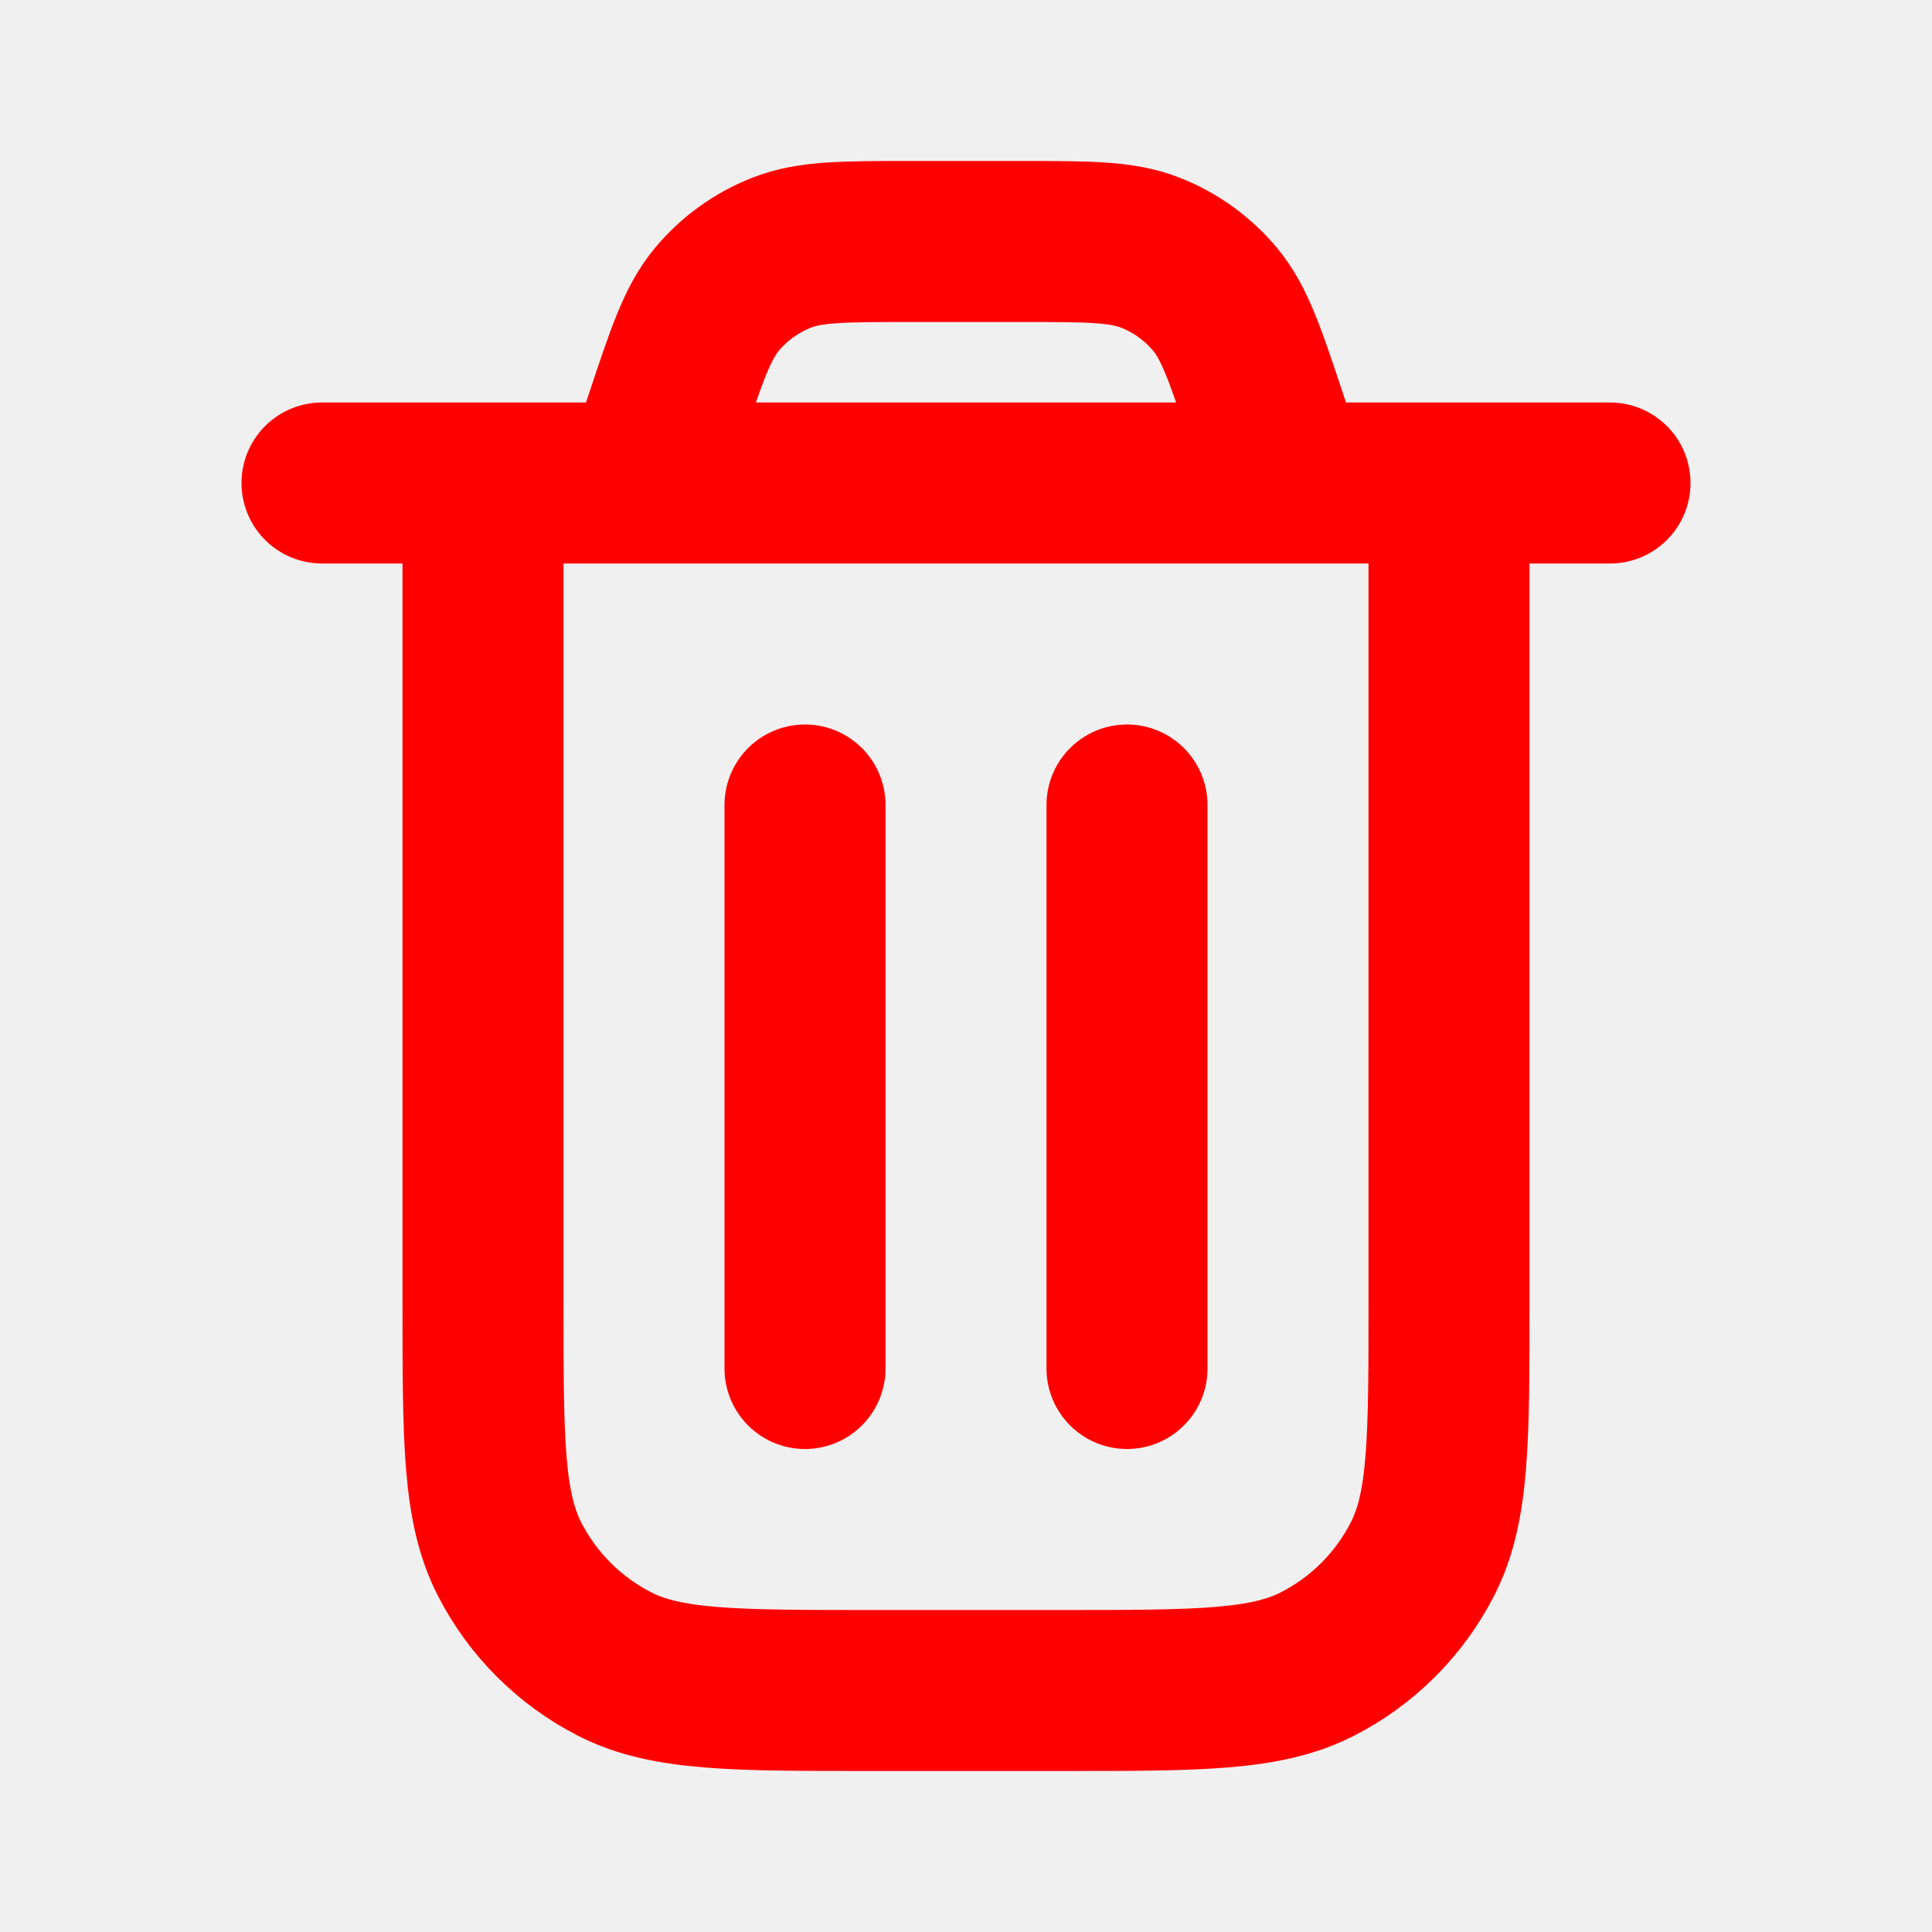
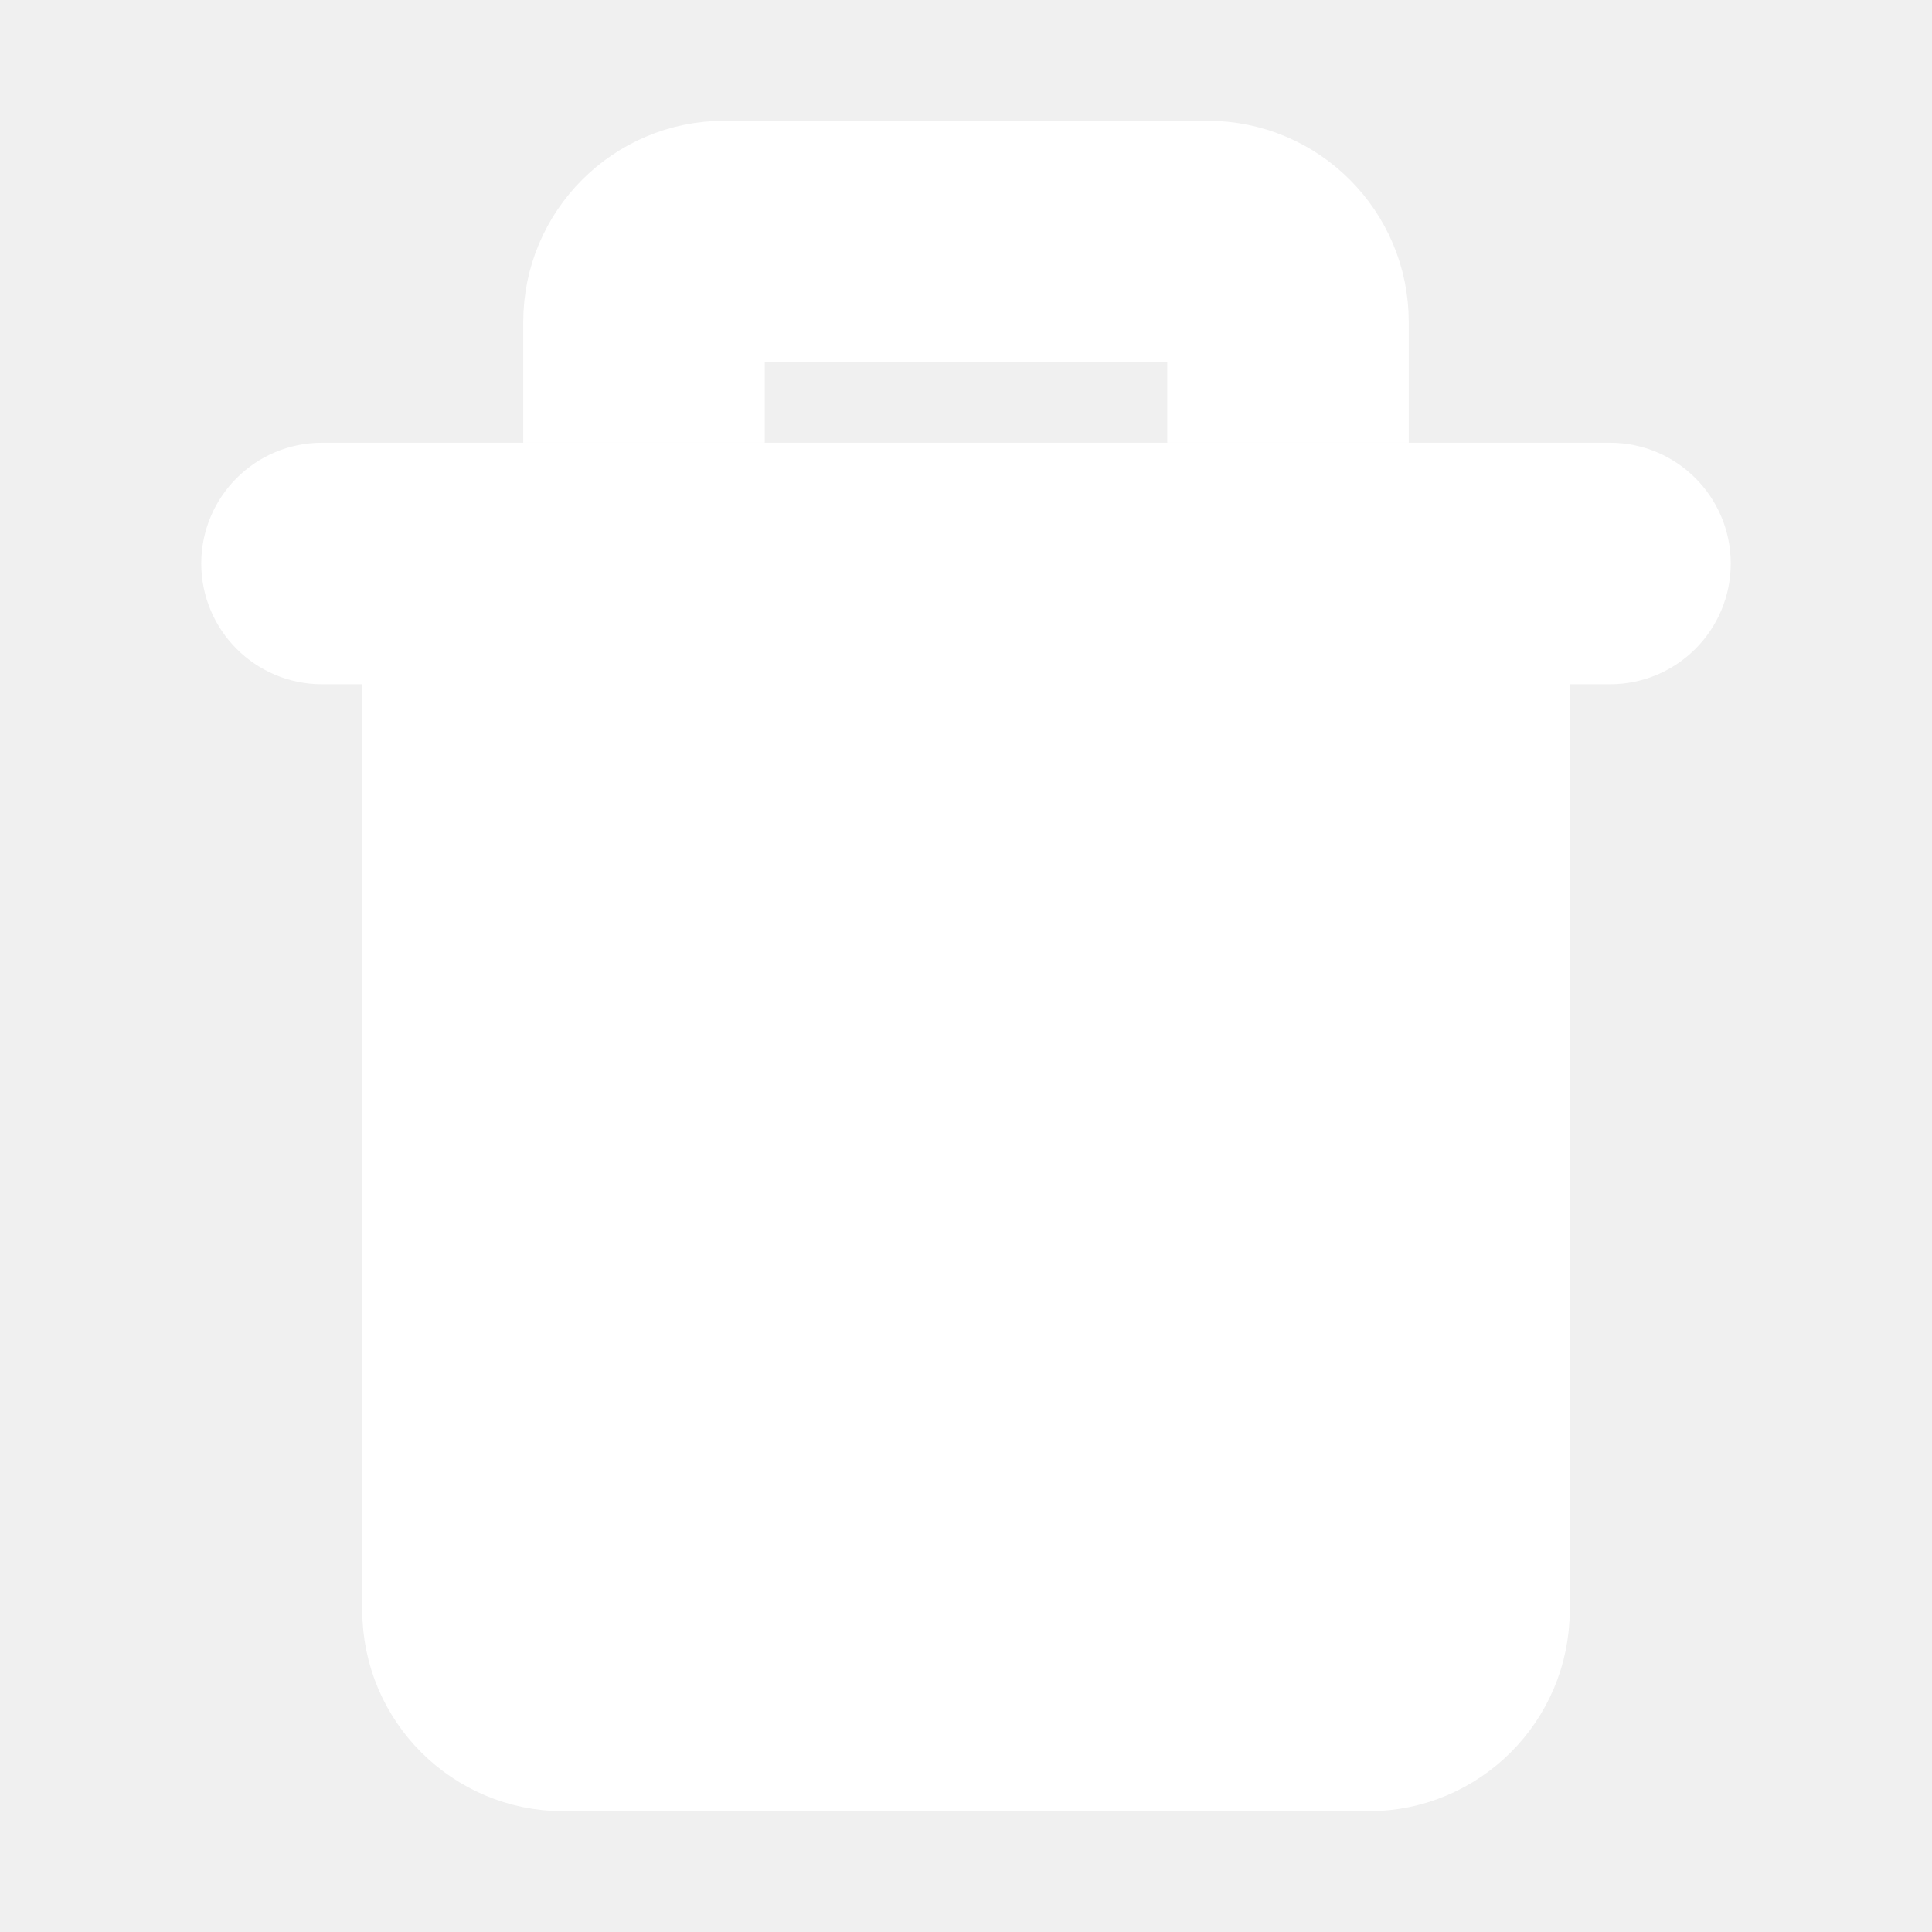
- <svg xmlns="http://www.w3.org/2000/svg" width="800px" height="800px" viewBox="0 0 24 24" fill="none" stroke="#ffffff">
+ <svg xmlns="http://www.w3.org/2000/svg" fill="#ffffff" width="800px" height="800px" viewBox="0 0 24 24" id="delete" class="icon glyph" stroke="#ffffff">
  <g id="SVGRepo_bgCarrier" stroke-width="0" />
  <g id="SVGRepo_tracerCarrier" stroke-linecap="round" stroke-linejoin="round" />
  <g id="SVGRepo_iconCarrier">
-     <path d="M4 6H20M16 6L15.729 5.188C15.467 4.401 15.336 4.008 15.093 3.717C14.878 3.46 14.602 3.261 14.29 3.139C13.938 3 13.523 3 12.694 3H11.306C10.477 3 10.062 3 9.71 3.139C9.398 3.261 9.122 3.46 8.907 3.717C8.664 4.008 8.533 4.401 8.271 5.188L8 6M18 6V16.2C18 17.88 18 18.72 17.673 19.362C17.385 19.927 16.927 20.385 16.362 20.673C15.72 21 14.88 21 13.2 21H10.8C9.12 21 8.28 21 7.638 20.673C7.074 20.385 6.615 19.927 6.327 19.362C6 18.72 6 17.88 6 16.2V6M14 10V17M10 10V17" stroke="#ff0000" stroke-width="2" stroke-linecap="round" stroke-linejoin="round" />
+     <path d="M17,4V5H15V4H9V5H7V4A2,2,0,0,1,9,2h6A2,2,0,0,1,17,4Z" />
+     <path d="M20,6H4A1,1,0,0,0,4,8H5V20a2,2,0,0,0,2,2H17a2,2,0,0,0,2-2V8h1a1,1,0,0,0,0-2Z" />
  </g>
</svg>
